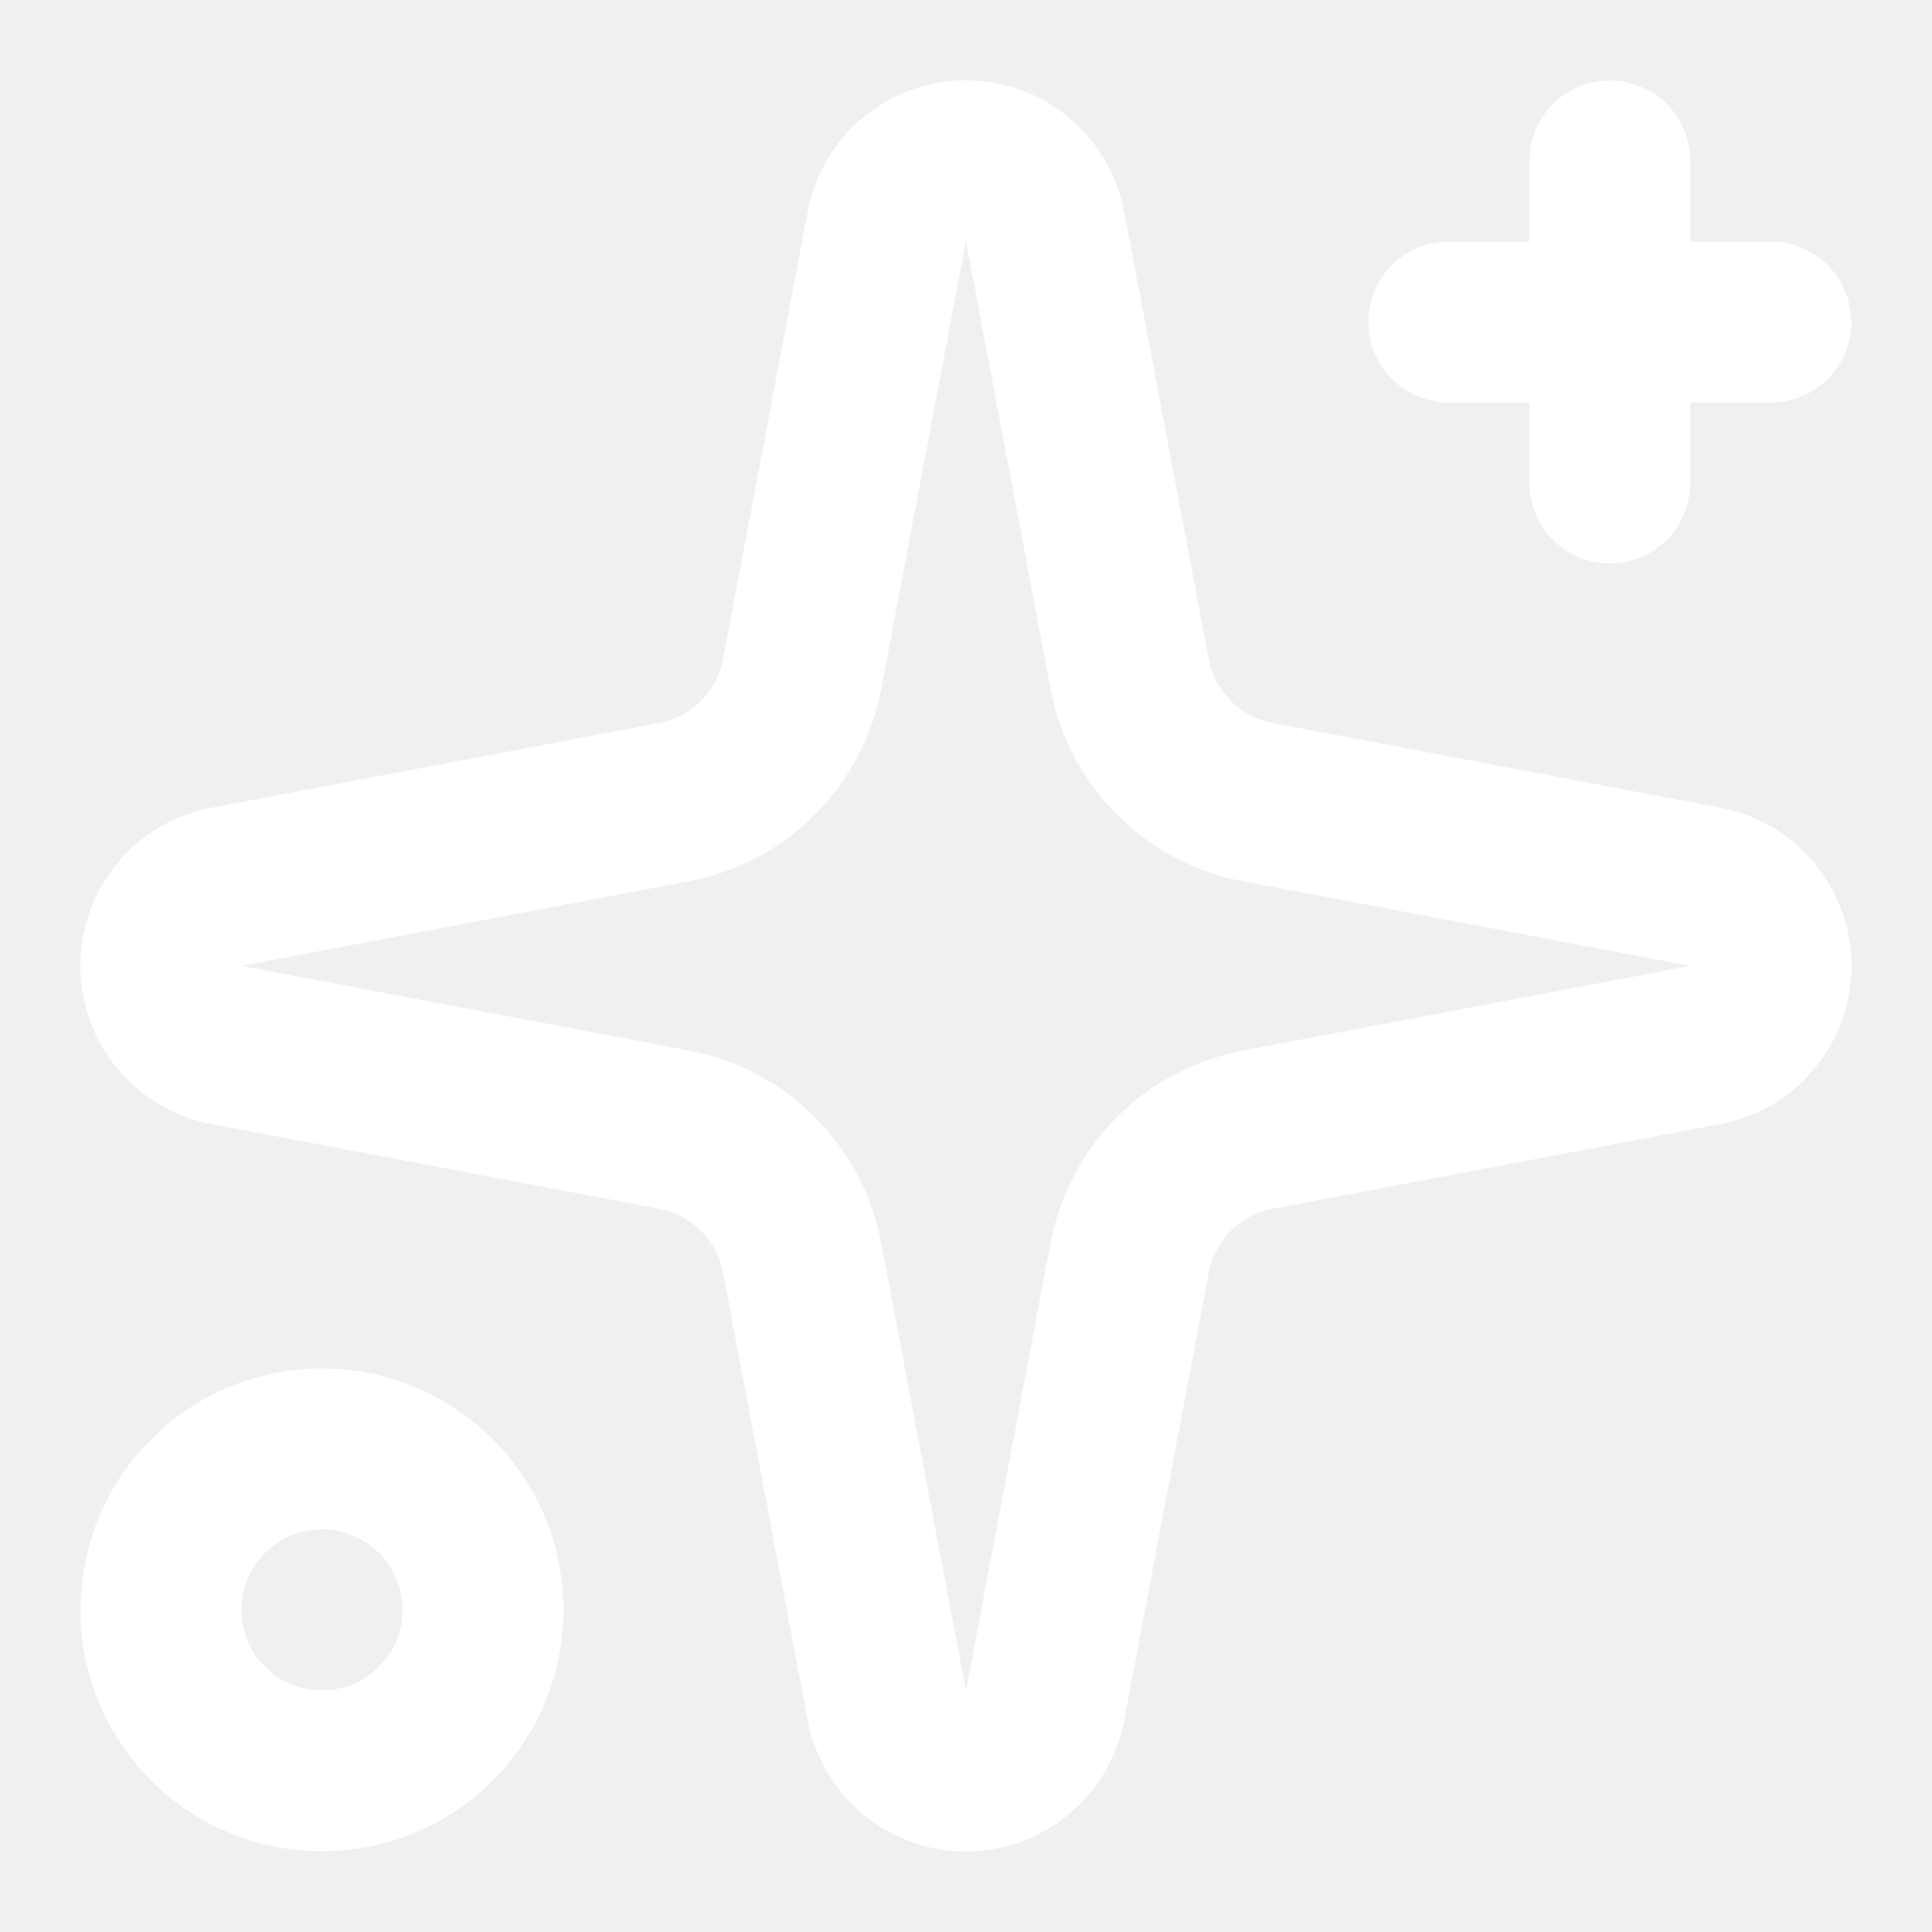
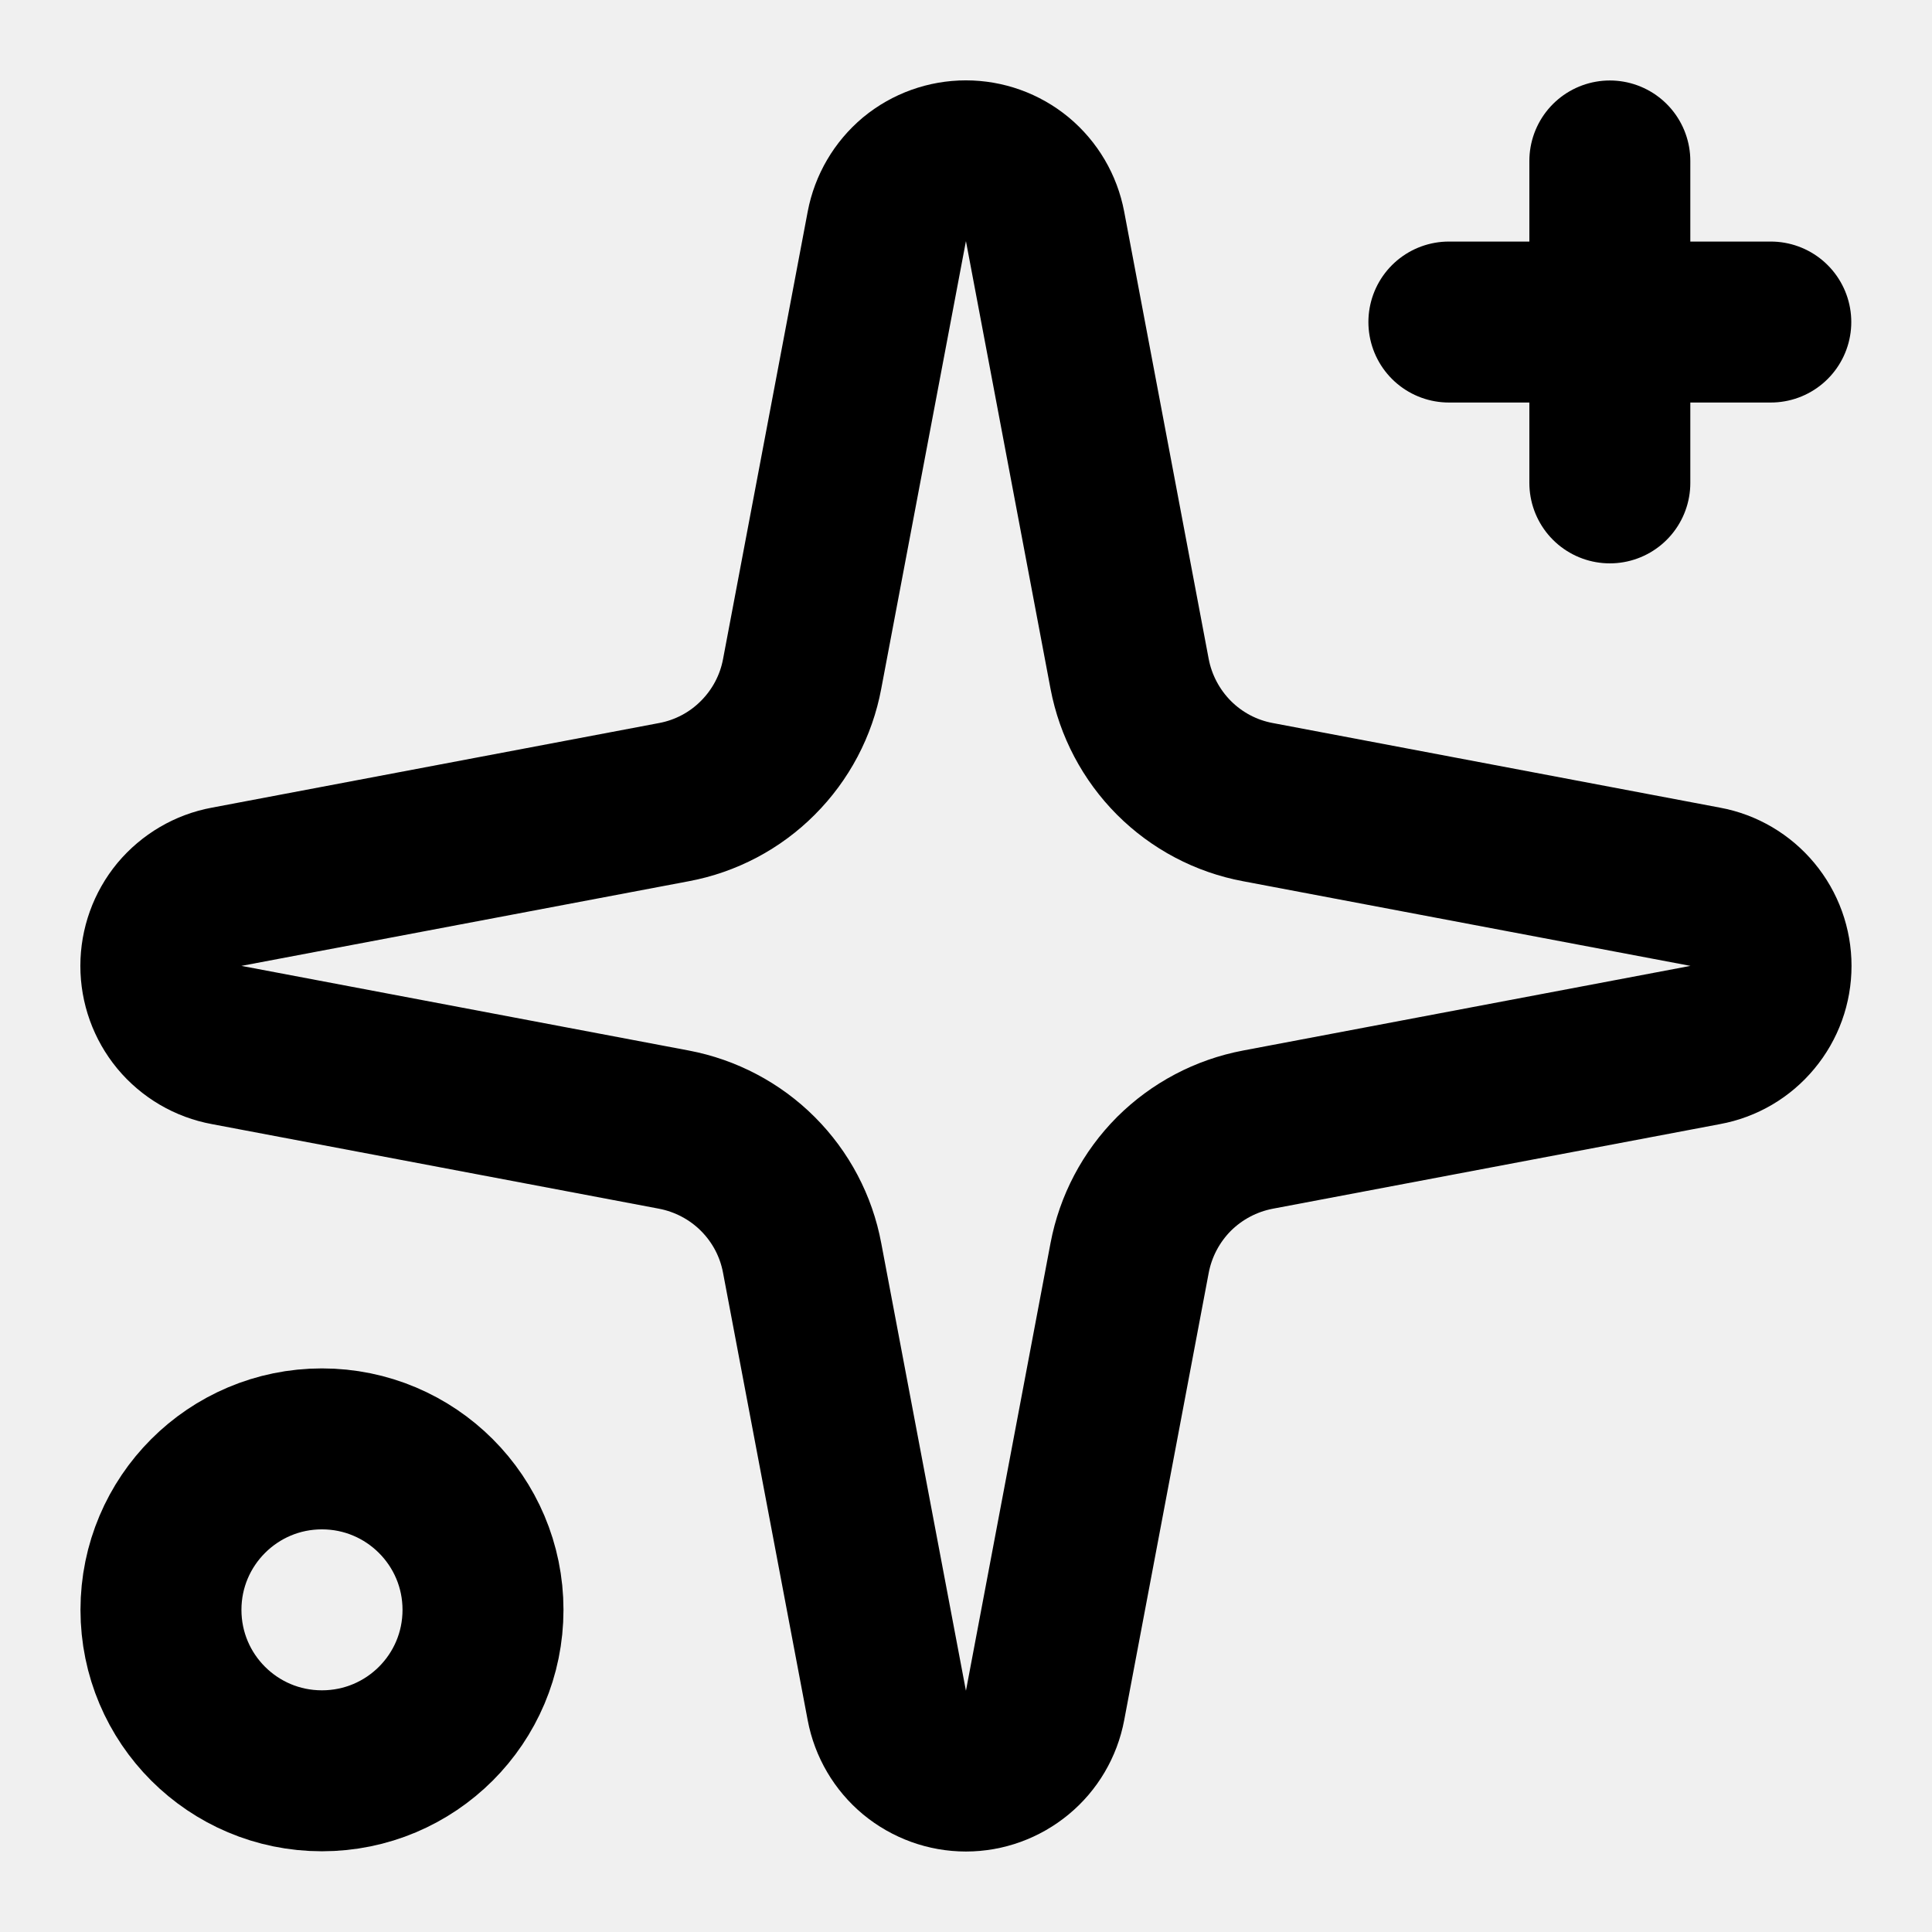
<svg xmlns="http://www.w3.org/2000/svg" width="16" height="16" viewBox="0 0 16 16" fill="none">
  <g clip-path="url(#clip0_88_1978)">
-     <path d="M7.344 1.876C7.373 1.723 7.454 1.585 7.573 1.485C7.693 1.386 7.844 1.332 7.999 1.332C8.155 1.332 8.305 1.386 8.425 1.485C8.545 1.585 8.626 1.723 8.655 1.876L9.355 5.581C9.405 5.844 9.533 6.086 9.722 6.276C9.912 6.466 10.154 6.594 10.418 6.643L14.123 7.344C14.276 7.372 14.414 7.454 14.513 7.573C14.613 7.693 14.667 7.844 14.667 7.999C14.667 8.155 14.613 8.305 14.513 8.425C14.414 8.545 14.276 8.626 14.123 8.654L10.418 9.355C10.154 9.405 9.912 9.533 9.722 9.722C9.533 9.912 9.405 10.154 9.355 10.418L8.655 14.123C8.626 14.276 8.545 14.414 8.425 14.513C8.305 14.612 8.155 14.667 7.999 14.667C7.844 14.667 7.693 14.612 7.573 14.513C7.454 14.414 7.373 14.276 7.344 14.123L6.643 10.418C6.594 10.154 6.466 9.912 6.276 9.722C6.087 9.533 5.844 9.405 5.581 9.355L1.876 8.654C1.723 8.626 1.585 8.545 1.485 8.425C1.386 8.305 1.332 8.155 1.332 7.999C1.332 7.844 1.386 7.693 1.485 7.573C1.585 7.454 1.723 7.372 1.876 7.344L5.581 6.643C5.844 6.594 6.087 6.466 6.276 6.276C6.466 6.086 6.594 5.844 6.643 5.581L7.344 1.876Z" stroke="white" stroke-width="1.333" stroke-linecap="round" stroke-linejoin="round" />
-     <path d="M13.332 1.333V3.999" stroke="white" stroke-width="1.333" stroke-linecap="round" stroke-linejoin="round" />
-     <path d="M14.665 2.667H11.999" stroke="white" stroke-width="1.333" stroke-linecap="round" stroke-linejoin="round" />
-     <path d="M2.666 14.665C3.403 14.665 4 14.069 4 13.332C4 12.596 3.403 11.999 2.666 11.999C1.93 11.999 1.333 12.596 1.333 13.332C1.333 14.069 1.93 14.665 2.666 14.665Z" stroke="white" stroke-width="1.333" stroke-linecap="round" stroke-linejoin="round" />
+     <path d="M7.344 1.876C7.373 1.723 7.454 1.585 7.573 1.485C7.693 1.386 7.844 1.332 7.999 1.332C8.155 1.332 8.305 1.386 8.425 1.485C8.545 1.585 8.626 1.723 8.655 1.876L9.355 5.581C9.405 5.844 9.533 6.086 9.722 6.276C9.912 6.466 10.154 6.594 10.418 6.643L14.123 7.344C14.276 7.372 14.414 7.454 14.513 7.573C14.613 7.693 14.667 7.844 14.667 7.999C14.667 8.155 14.613 8.305 14.513 8.425C14.414 8.545 14.276 8.626 14.123 8.654L10.418 9.355C10.154 9.405 9.912 9.533 9.722 9.722C9.533 9.912 9.405 10.154 9.355 10.418L8.655 14.123C8.626 14.276 8.545 14.414 8.425 14.513C8.305 14.612 8.155 14.667 7.999 14.667C7.844 14.667 7.693 14.612 7.573 14.513C7.454 14.414 7.373 14.276 7.344 14.123L6.643 10.418C6.594 10.154 6.466 9.912 6.276 9.722C6.087 9.533 5.844 9.405 5.581 9.355L1.876 8.654C1.723 8.626 1.585 8.545 1.485 8.425C1.386 8.305 1.332 8.155 1.332 7.999C1.332 7.844 1.386 7.693 1.485 7.573C1.585 7.454 1.723 7.372 1.876 7.344L5.581 6.643C5.844 6.594 6.087 6.466 6.276 6.276C6.466 6.086 6.594 5.844 6.643 5.581L7.344 1.876Z" stroke="currentColor" stroke-width="1.333" stroke-linecap="round" stroke-linejoin="round" />
+     <path d="M13.332 1.333V3.999" stroke="currentColor" stroke-width="1.333" stroke-linecap="round" stroke-linejoin="round" />
+     <path d="M14.665 2.667H11.999" stroke="currentColor" stroke-width="1.333" stroke-linecap="round" stroke-linejoin="round" />
+     <path d="M2.666 14.665C3.403 14.665 4 14.069 4 13.332C4 12.596 3.403 11.999 2.666 11.999C1.93 11.999 1.333 12.596 1.333 13.332C1.333 14.069 1.93 14.665 2.666 14.665Z" stroke="currentColor" stroke-width="1.333" stroke-linecap="round" stroke-linejoin="round" />
  </g>
  <defs>
    <clipPath id="clip0_88_1978">
      <rect width="15.998" height="15.998" fill="white" />
    </clipPath>
  </defs>
</svg>
